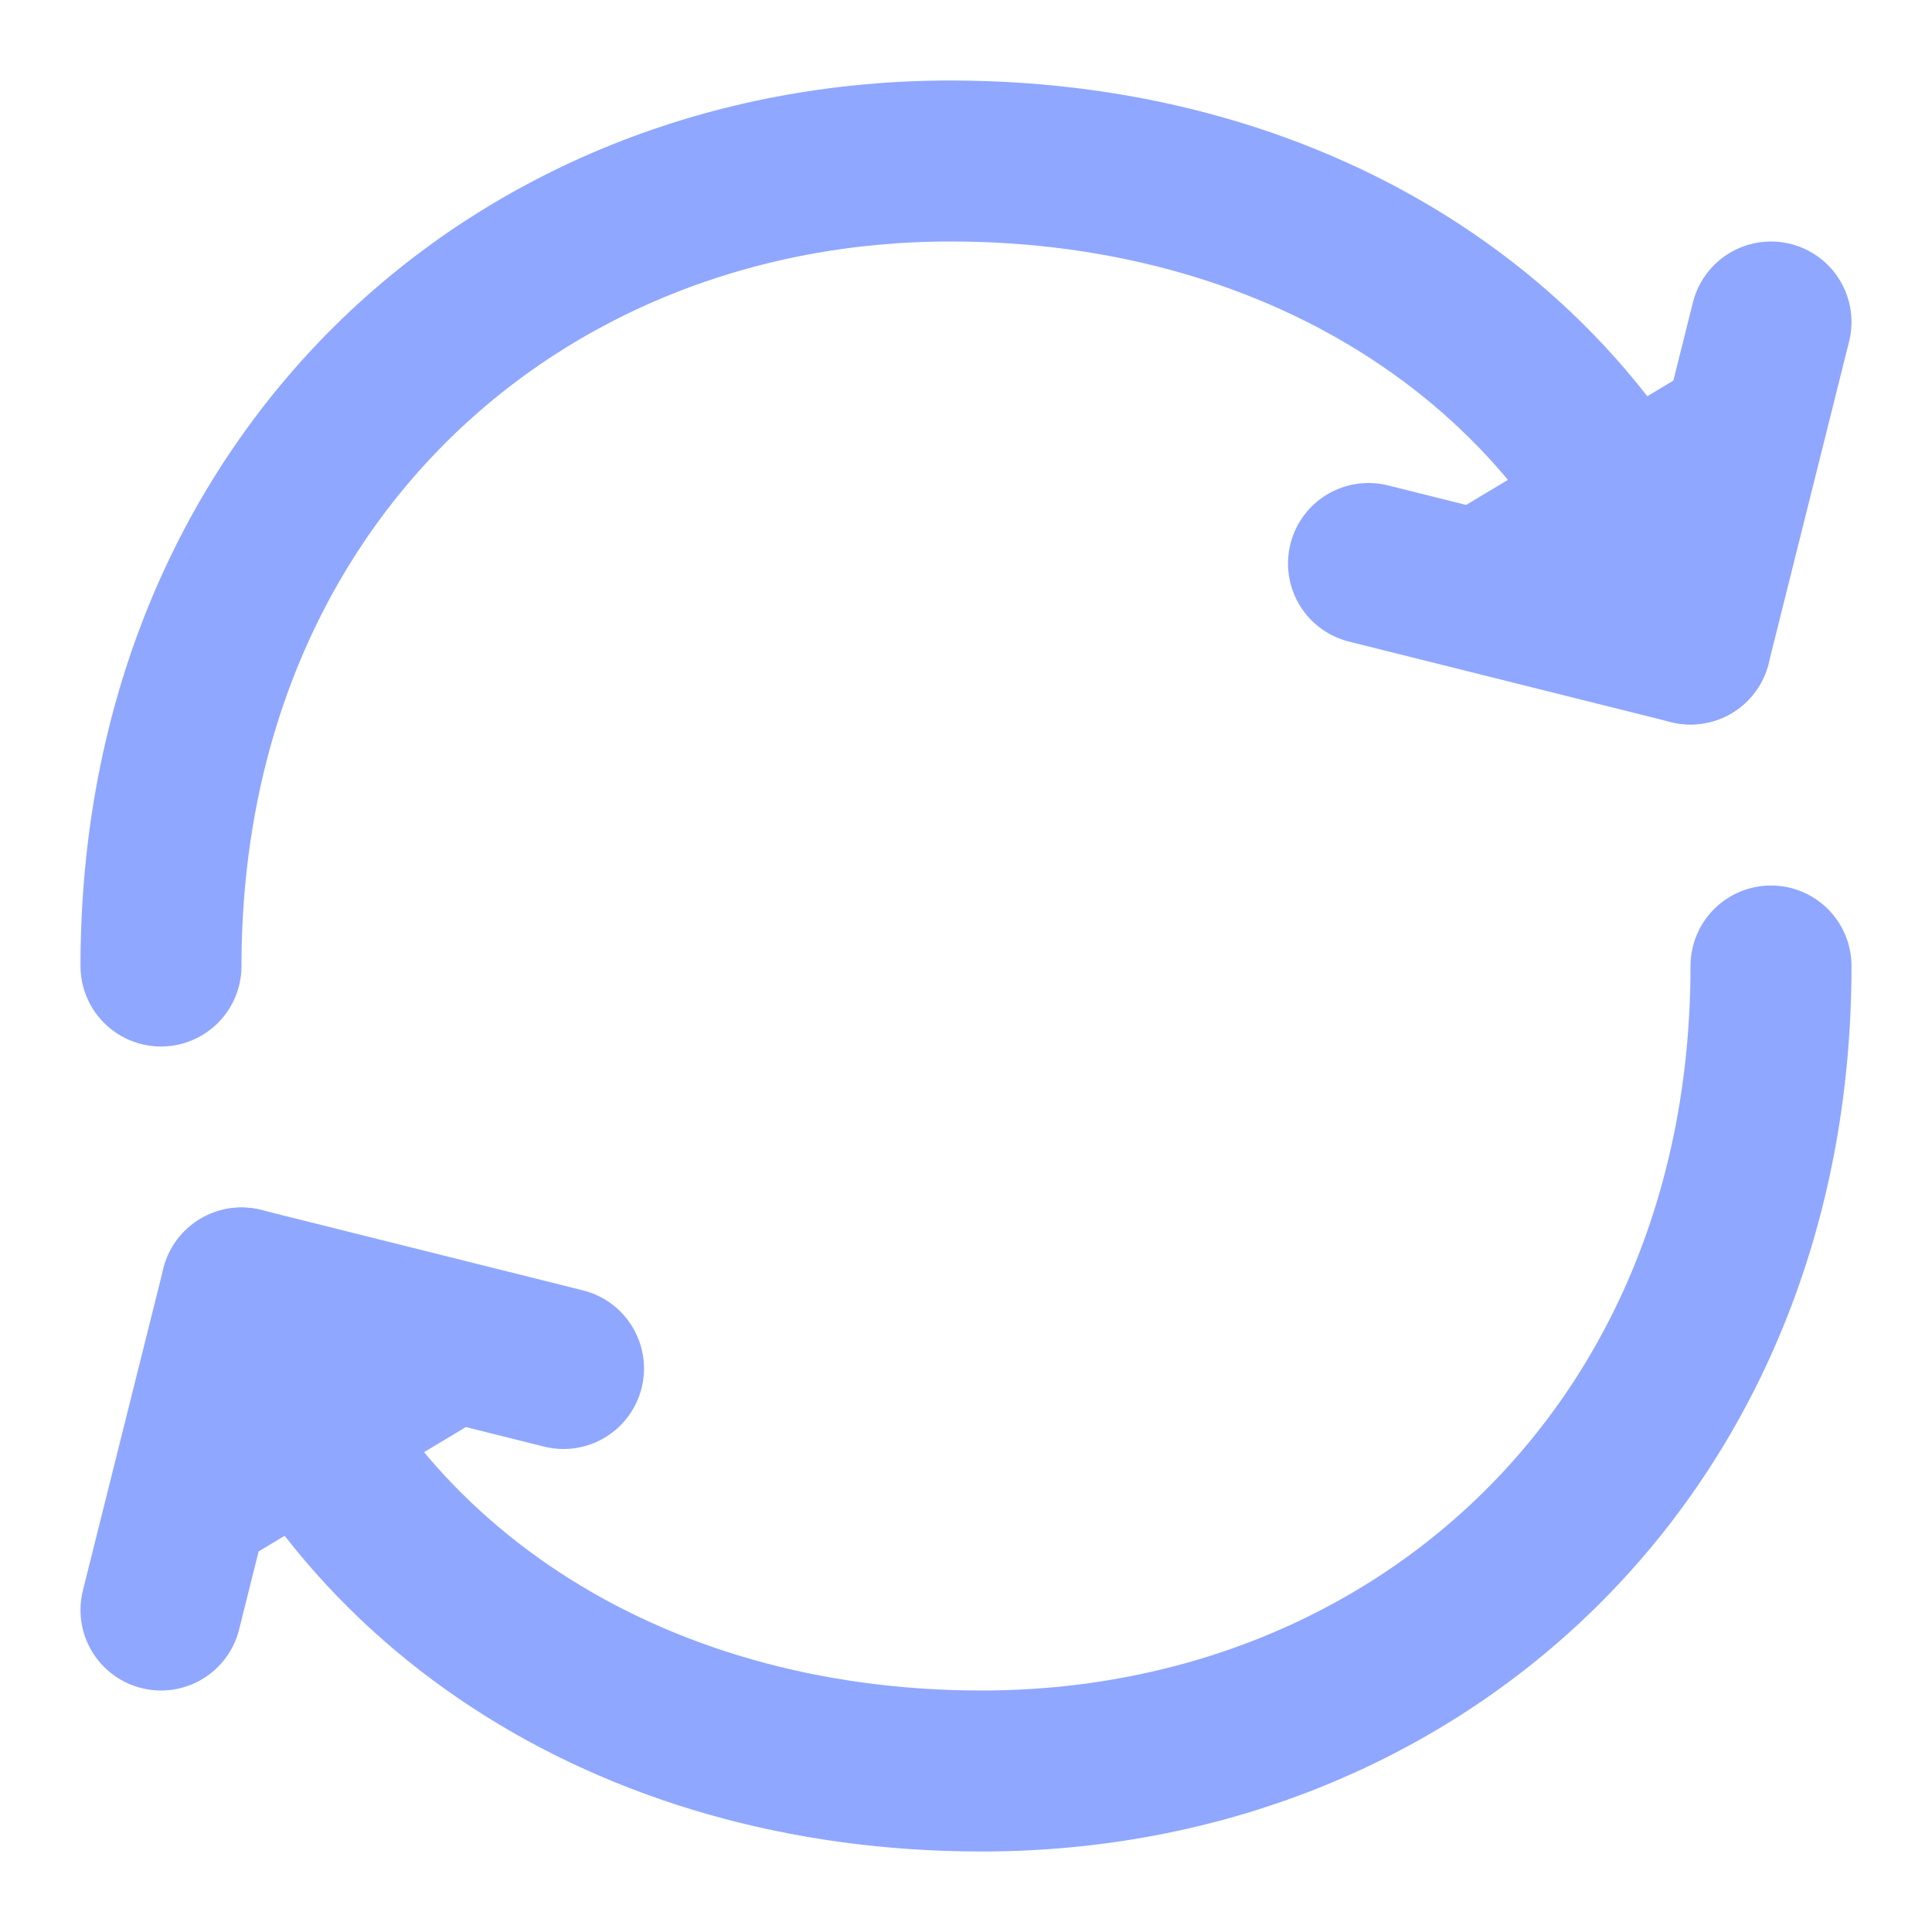
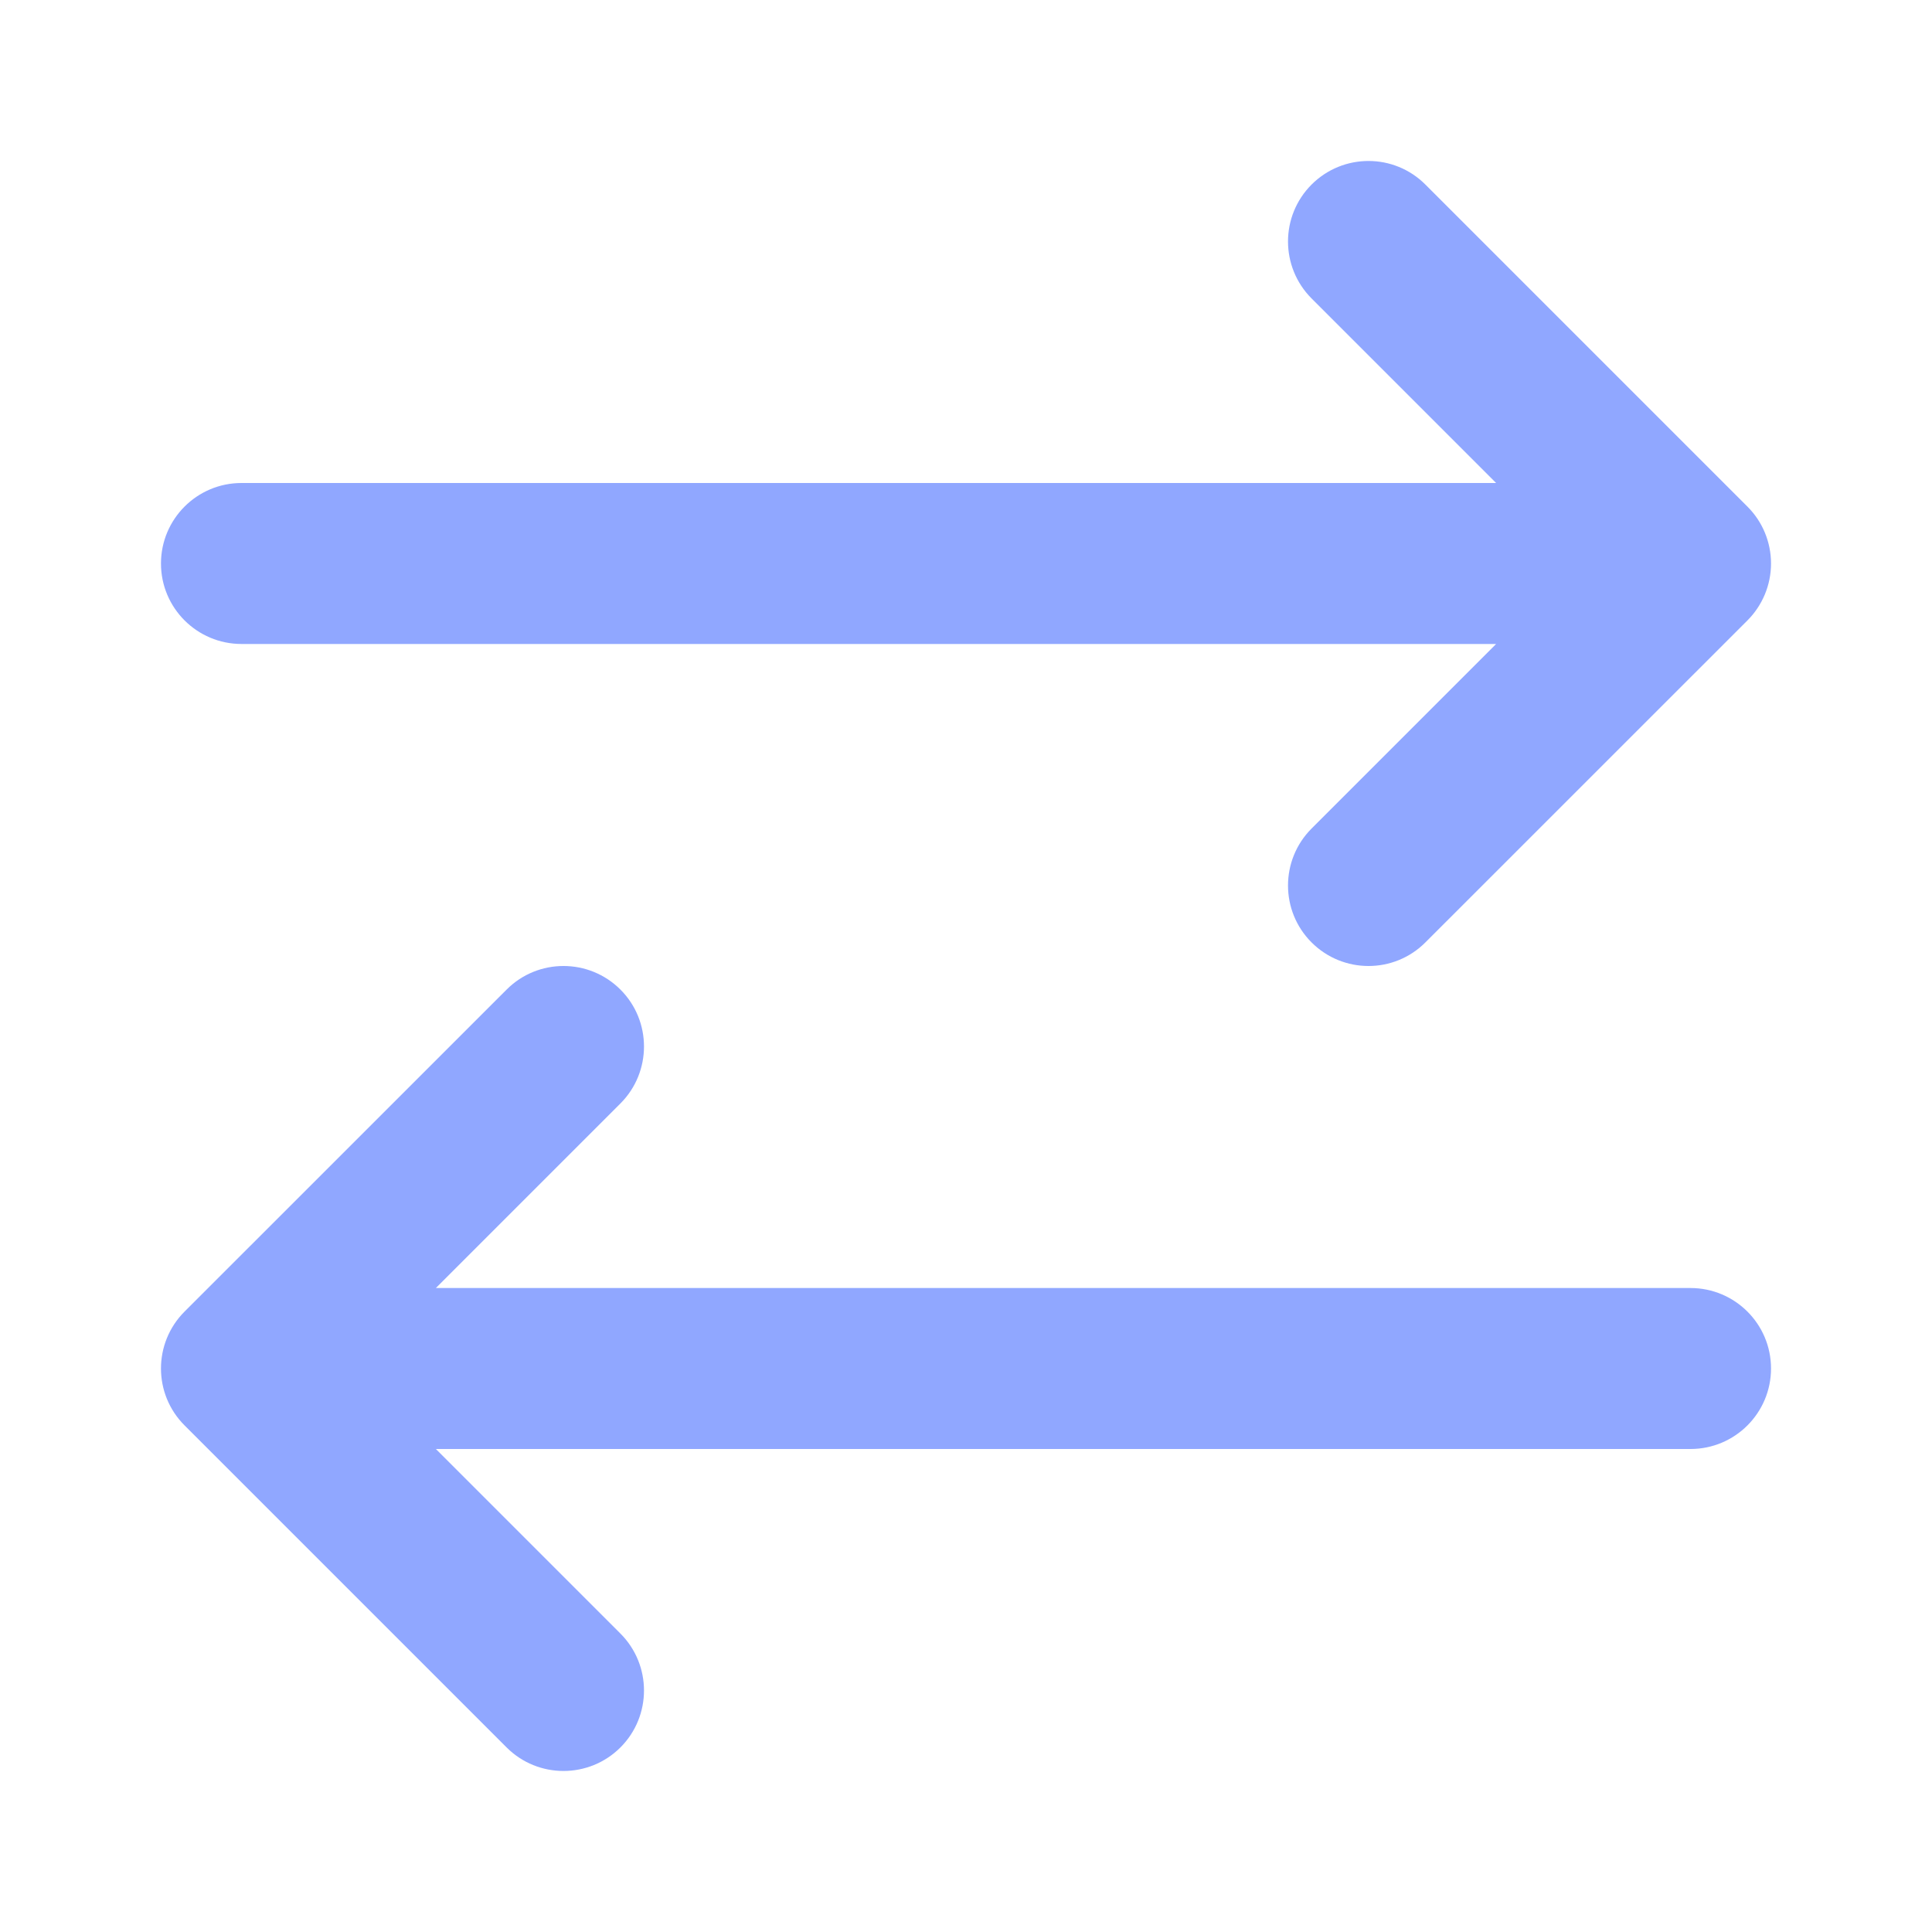
- <svg xmlns="http://www.w3.org/2000/svg" width="24" height="24" viewBox="0 0 24 24" fill="none">
-   <path d="M22 12C22 18 17.61 22 12.194 22C7.792 22 4.24 19.665 3 16M2 12C2 6 6.39 2 11.807 2C16.208 2 19.758 4.335 21 8" stroke="#90A7FF" stroke-width="2" stroke-linecap="round" stroke-linejoin="round" />
-   <path d="M7 17L3 16L2 20M17 7L21 8L22 4" fill="#90A7FF" />
-   <path d="M7 17L3 16L2 20M17 7L21 8L22 4" stroke="#90A7FF" stroke-width="2" stroke-linecap="round" stroke-linejoin="round" />
+ <svg xmlns="http://www.w3.org/2000/svg" width="28" height="28" viewBox="0 0 28 28" fill="none">
+   <path fill-rule="evenodd" clip-rule="evenodd" d="M19.008 2.675C19.464 2.219 20.203 2.219 20.658 2.675L25.325 7.342C25.544 7.56 25.667 7.857 25.667 8.167C25.667 8.476 25.544 8.773 25.325 8.992L20.658 13.658C20.203 14.114 19.464 14.114 19.008 13.658C18.553 13.203 18.553 12.464 19.008 12.008L21.683 9.333L3.5 9.333C2.856 9.333 2.333 8.811 2.333 8.167C2.333 7.522 2.856 7 3.5 7L21.683 7L19.008 4.325C18.553 3.869 18.553 3.131 19.008 2.675ZM8.992 14.342C9.447 14.797 9.447 15.536 8.992 15.992L6.317 18.667L24.5 18.667C25.144 18.667 25.667 19.189 25.667 19.833C25.667 20.478 25.144 21 24.5 21L6.317 21L8.992 23.675C9.447 24.131 9.447 24.869 8.992 25.325C8.536 25.78 7.797 25.78 7.342 25.325L2.675 20.658C2.219 20.203 2.219 19.464 2.675 19.008L7.342 14.342C7.797 13.886 8.536 13.886 8.992 14.342Z" fill="#90A7FF" />
</svg>
